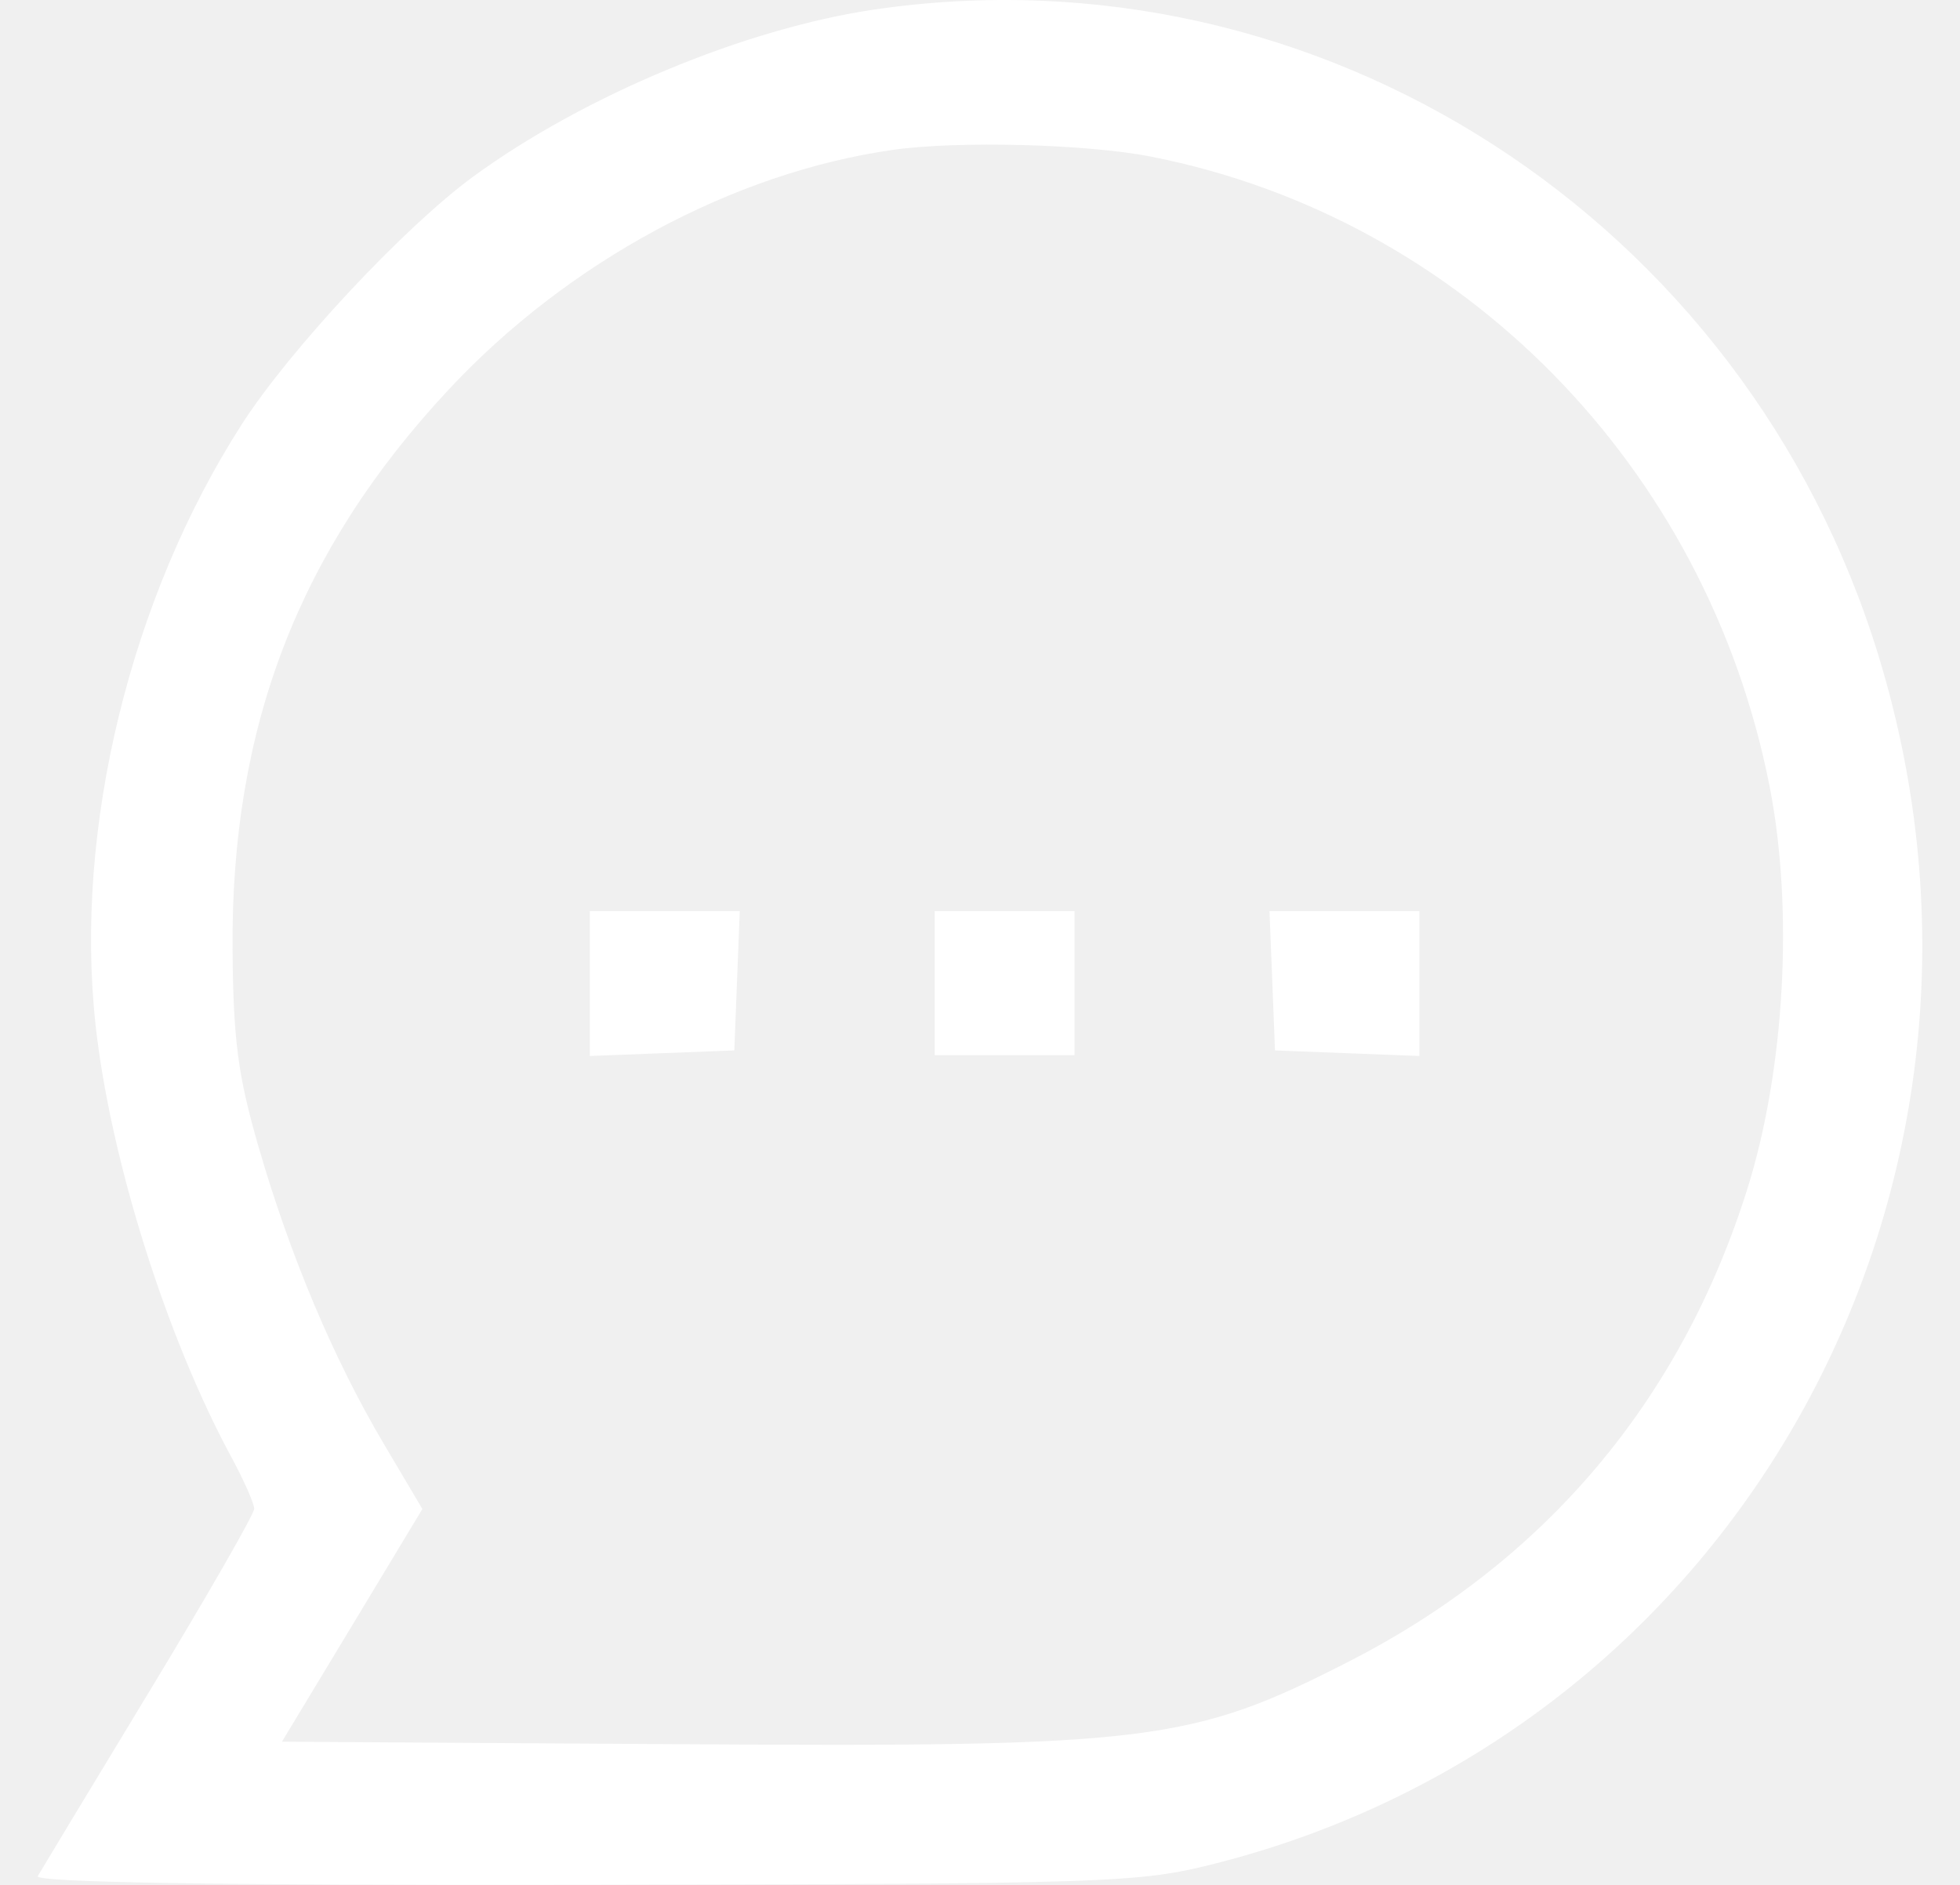
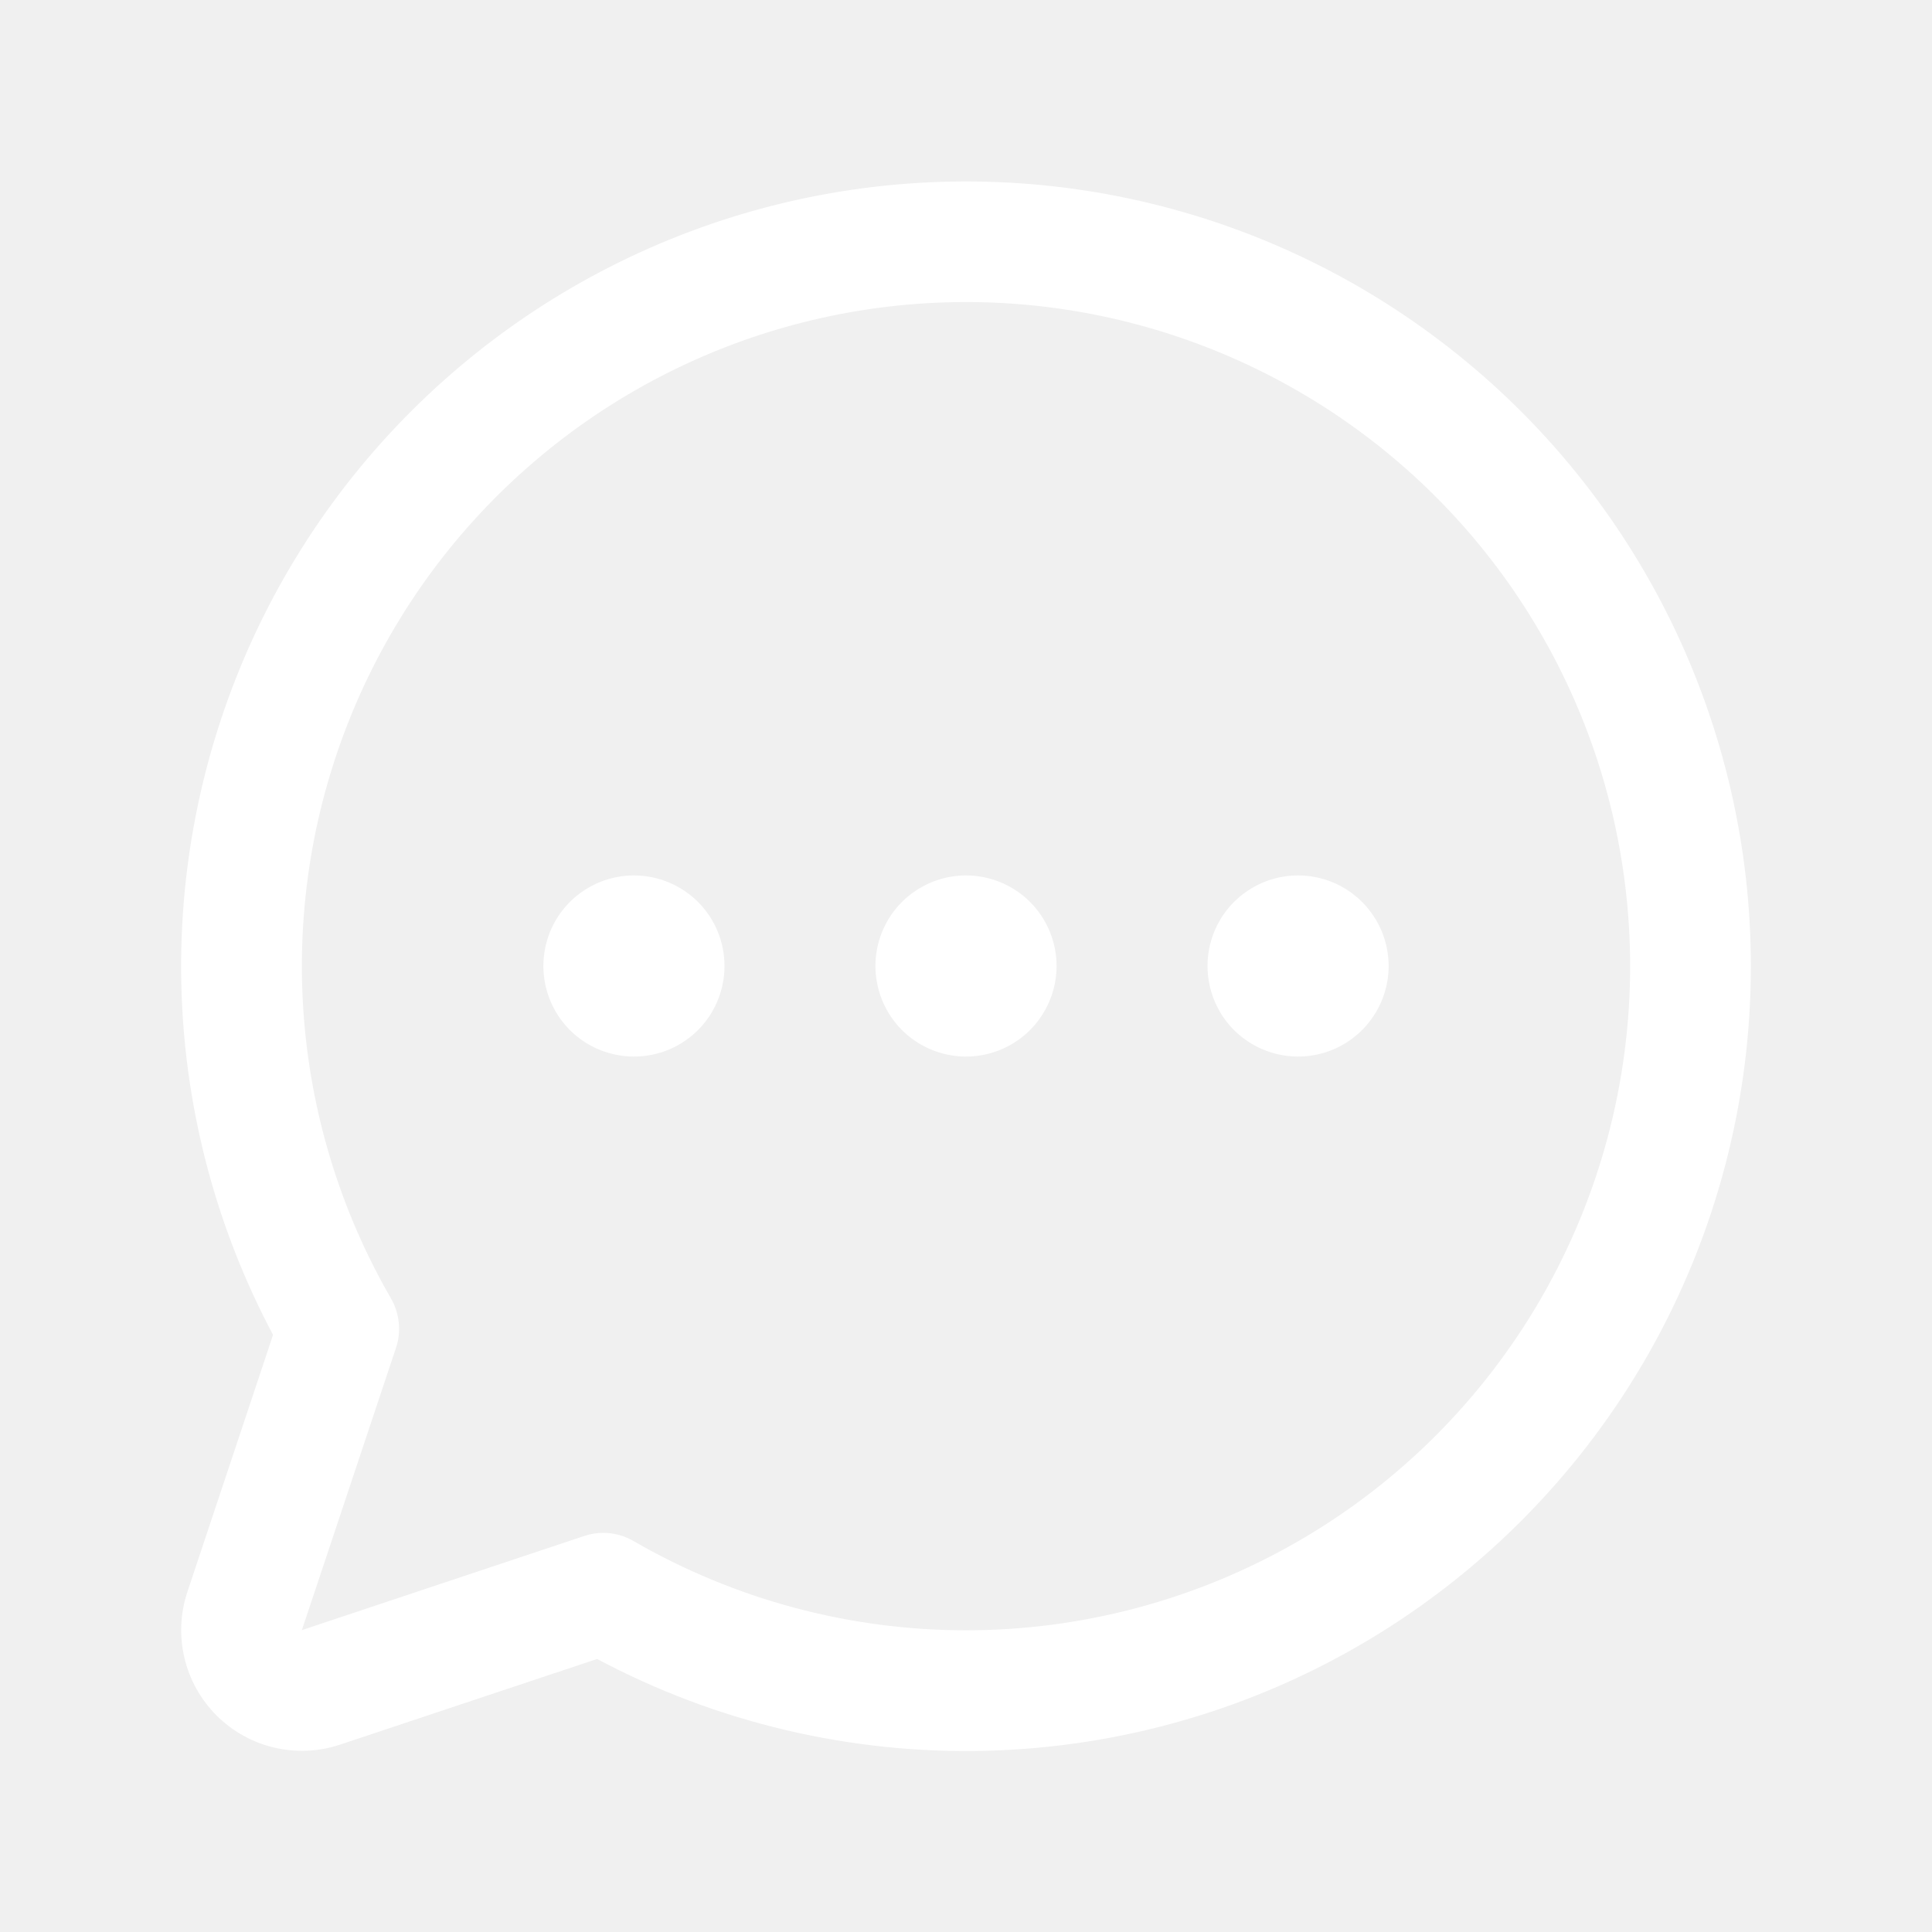
- <svg xmlns="http://www.w3.org/2000/svg" width="26" height="25" viewBox="0 0 26 25" fill="none">
-   <path fill-rule="evenodd" clip-rule="evenodd" d="M11.596 0.127C9.884 0.379 7.746 1.269 6.278 2.342C5.365 3.009 3.843 4.638 3.206 5.63C1.727 7.933 0.982 10.996 1.268 13.597C1.464 15.374 2.205 17.731 3.07 19.328C3.236 19.635 3.372 19.943 3.372 20.012C3.372 20.081 2.743 21.177 1.973 22.448C1.203 23.718 0.541 24.814 0.501 24.884C0.453 24.968 2.897 25.007 7.743 24.999C14.72 24.987 15.107 24.974 16.109 24.72C23.071 22.959 27.059 15.715 24.923 8.71C23.153 2.907 17.491 -0.74 11.596 0.127ZM15.272 2.078C19.4 2.891 22.64 6.19 23.474 10.429C23.795 12.061 23.676 14.197 23.175 15.782C22.293 18.577 20.5 20.702 17.902 22.033C15.806 23.106 15.258 23.174 9.003 23.134L3.74 23.101L4.672 21.558L5.603 20.015L5.084 19.138C4.422 18.018 3.848 16.656 3.428 15.205C3.157 14.269 3.094 13.791 3.085 12.595C3.062 9.637 3.968 7.291 5.954 5.165C7.536 3.47 9.725 2.29 11.843 1.988C12.706 1.865 14.421 1.91 15.272 2.078ZM7.824 13.046V14.006L8.782 13.969L9.741 13.932L9.777 13.009L9.813 12.085H8.819H7.824V13.046ZM12.399 13.04V13.995H13.327H14.254V13.04V12.085H13.327H12.399V13.04ZM16.877 13.009L16.913 13.932L17.871 13.969L18.829 14.006V13.046V12.085H17.835H16.84L16.877 13.009Z" fill="white" />
+ <svg xmlns="http://www.w3.org/2000/svg" width="25" height="25" viewBox="0 0 25 25" fill="none">
+   <path d="M13.672 12.5C13.672 12.732 13.603 12.958 13.474 13.151C13.346 13.344 13.163 13.494 12.948 13.583C12.734 13.671 12.499 13.695 12.271 13.649C12.044 13.604 11.835 13.492 11.671 13.329C11.508 13.165 11.396 12.956 11.351 12.729C11.305 12.501 11.329 12.266 11.417 12.052C11.506 11.837 11.656 11.654 11.849 11.526C12.042 11.397 12.268 11.328 12.5 11.328C12.811 11.328 13.109 11.452 13.329 11.671C13.548 11.891 13.672 12.189 13.672 12.5ZM8.203 11.328C7.971 11.328 7.745 11.397 7.552 11.526C7.359 11.654 7.209 11.837 7.12 12.052C7.032 12.266 7.009 12.501 7.054 12.729C7.099 12.956 7.211 13.165 7.374 13.329C7.538 13.492 7.747 13.604 7.974 13.649C8.202 13.695 8.437 13.671 8.652 13.583C8.866 13.494 9.049 13.344 9.178 13.151C9.306 12.958 9.375 12.732 9.375 12.5C9.375 12.189 9.252 11.891 9.032 11.671C8.812 11.452 8.514 11.328 8.203 11.328ZM16.797 11.328C16.565 11.328 16.338 11.397 16.146 11.526C15.953 11.654 15.803 11.837 15.714 12.052C15.626 12.266 15.602 12.501 15.648 12.729C15.693 12.956 15.804 13.165 15.968 13.329C16.132 13.492 16.341 13.604 16.568 13.649C16.796 13.695 17.031 13.671 17.245 13.583C17.459 13.494 17.642 13.344 17.771 13.151C17.9 12.958 17.969 12.732 17.969 12.5C17.969 12.189 17.845 11.891 17.625 11.671C17.406 11.452 17.108 11.328 16.797 11.328ZM22.656 12.5C22.657 14.253 22.203 15.977 21.34 17.503C20.476 19.029 19.232 20.306 17.729 21.209C16.226 22.112 14.515 22.61 12.762 22.655C11.009 22.7 9.274 22.291 7.727 21.467L4.401 22.575C4.126 22.667 3.831 22.68 3.548 22.614C3.266 22.547 3.007 22.403 2.802 22.198C2.597 21.993 2.453 21.734 2.386 21.452C2.32 21.169 2.333 20.874 2.425 20.599L3.533 17.273C2.809 15.911 2.404 14.402 2.35 12.86C2.296 11.319 2.594 9.785 3.221 8.375C3.848 6.966 4.788 5.718 5.97 4.726C7.151 3.734 8.543 3.024 10.04 2.65C11.537 2.277 13.099 2.249 14.609 2.569C16.118 2.889 17.534 3.549 18.75 4.499C19.966 5.448 20.95 6.662 21.627 8.049C22.303 9.435 22.656 10.957 22.656 12.5ZM21.094 12.5C21.093 11.182 20.79 9.881 20.206 8.699C19.623 7.517 18.775 6.485 17.729 5.683C16.683 4.881 15.467 4.33 14.174 4.073C12.881 3.816 11.546 3.861 10.273 4.202C8.999 4.544 7.822 5.174 6.831 6.044C5.84 6.913 5.063 7.999 4.559 9.217C4.055 10.435 3.838 11.753 3.925 13.068C4.012 14.384 4.4 15.661 5.06 16.803C5.115 16.898 5.149 17.005 5.16 17.115C5.172 17.225 5.159 17.336 5.124 17.441L3.906 21.094L7.559 19.876C7.638 19.849 7.722 19.835 7.806 19.835C7.943 19.835 8.078 19.872 8.196 19.94C9.503 20.696 10.985 21.095 12.495 21.096C14.004 21.097 15.487 20.7 16.794 19.946C18.102 19.192 19.187 18.106 19.942 16.799C20.697 15.492 21.094 14.009 21.094 12.5Z" fill="white" />
</svg>
